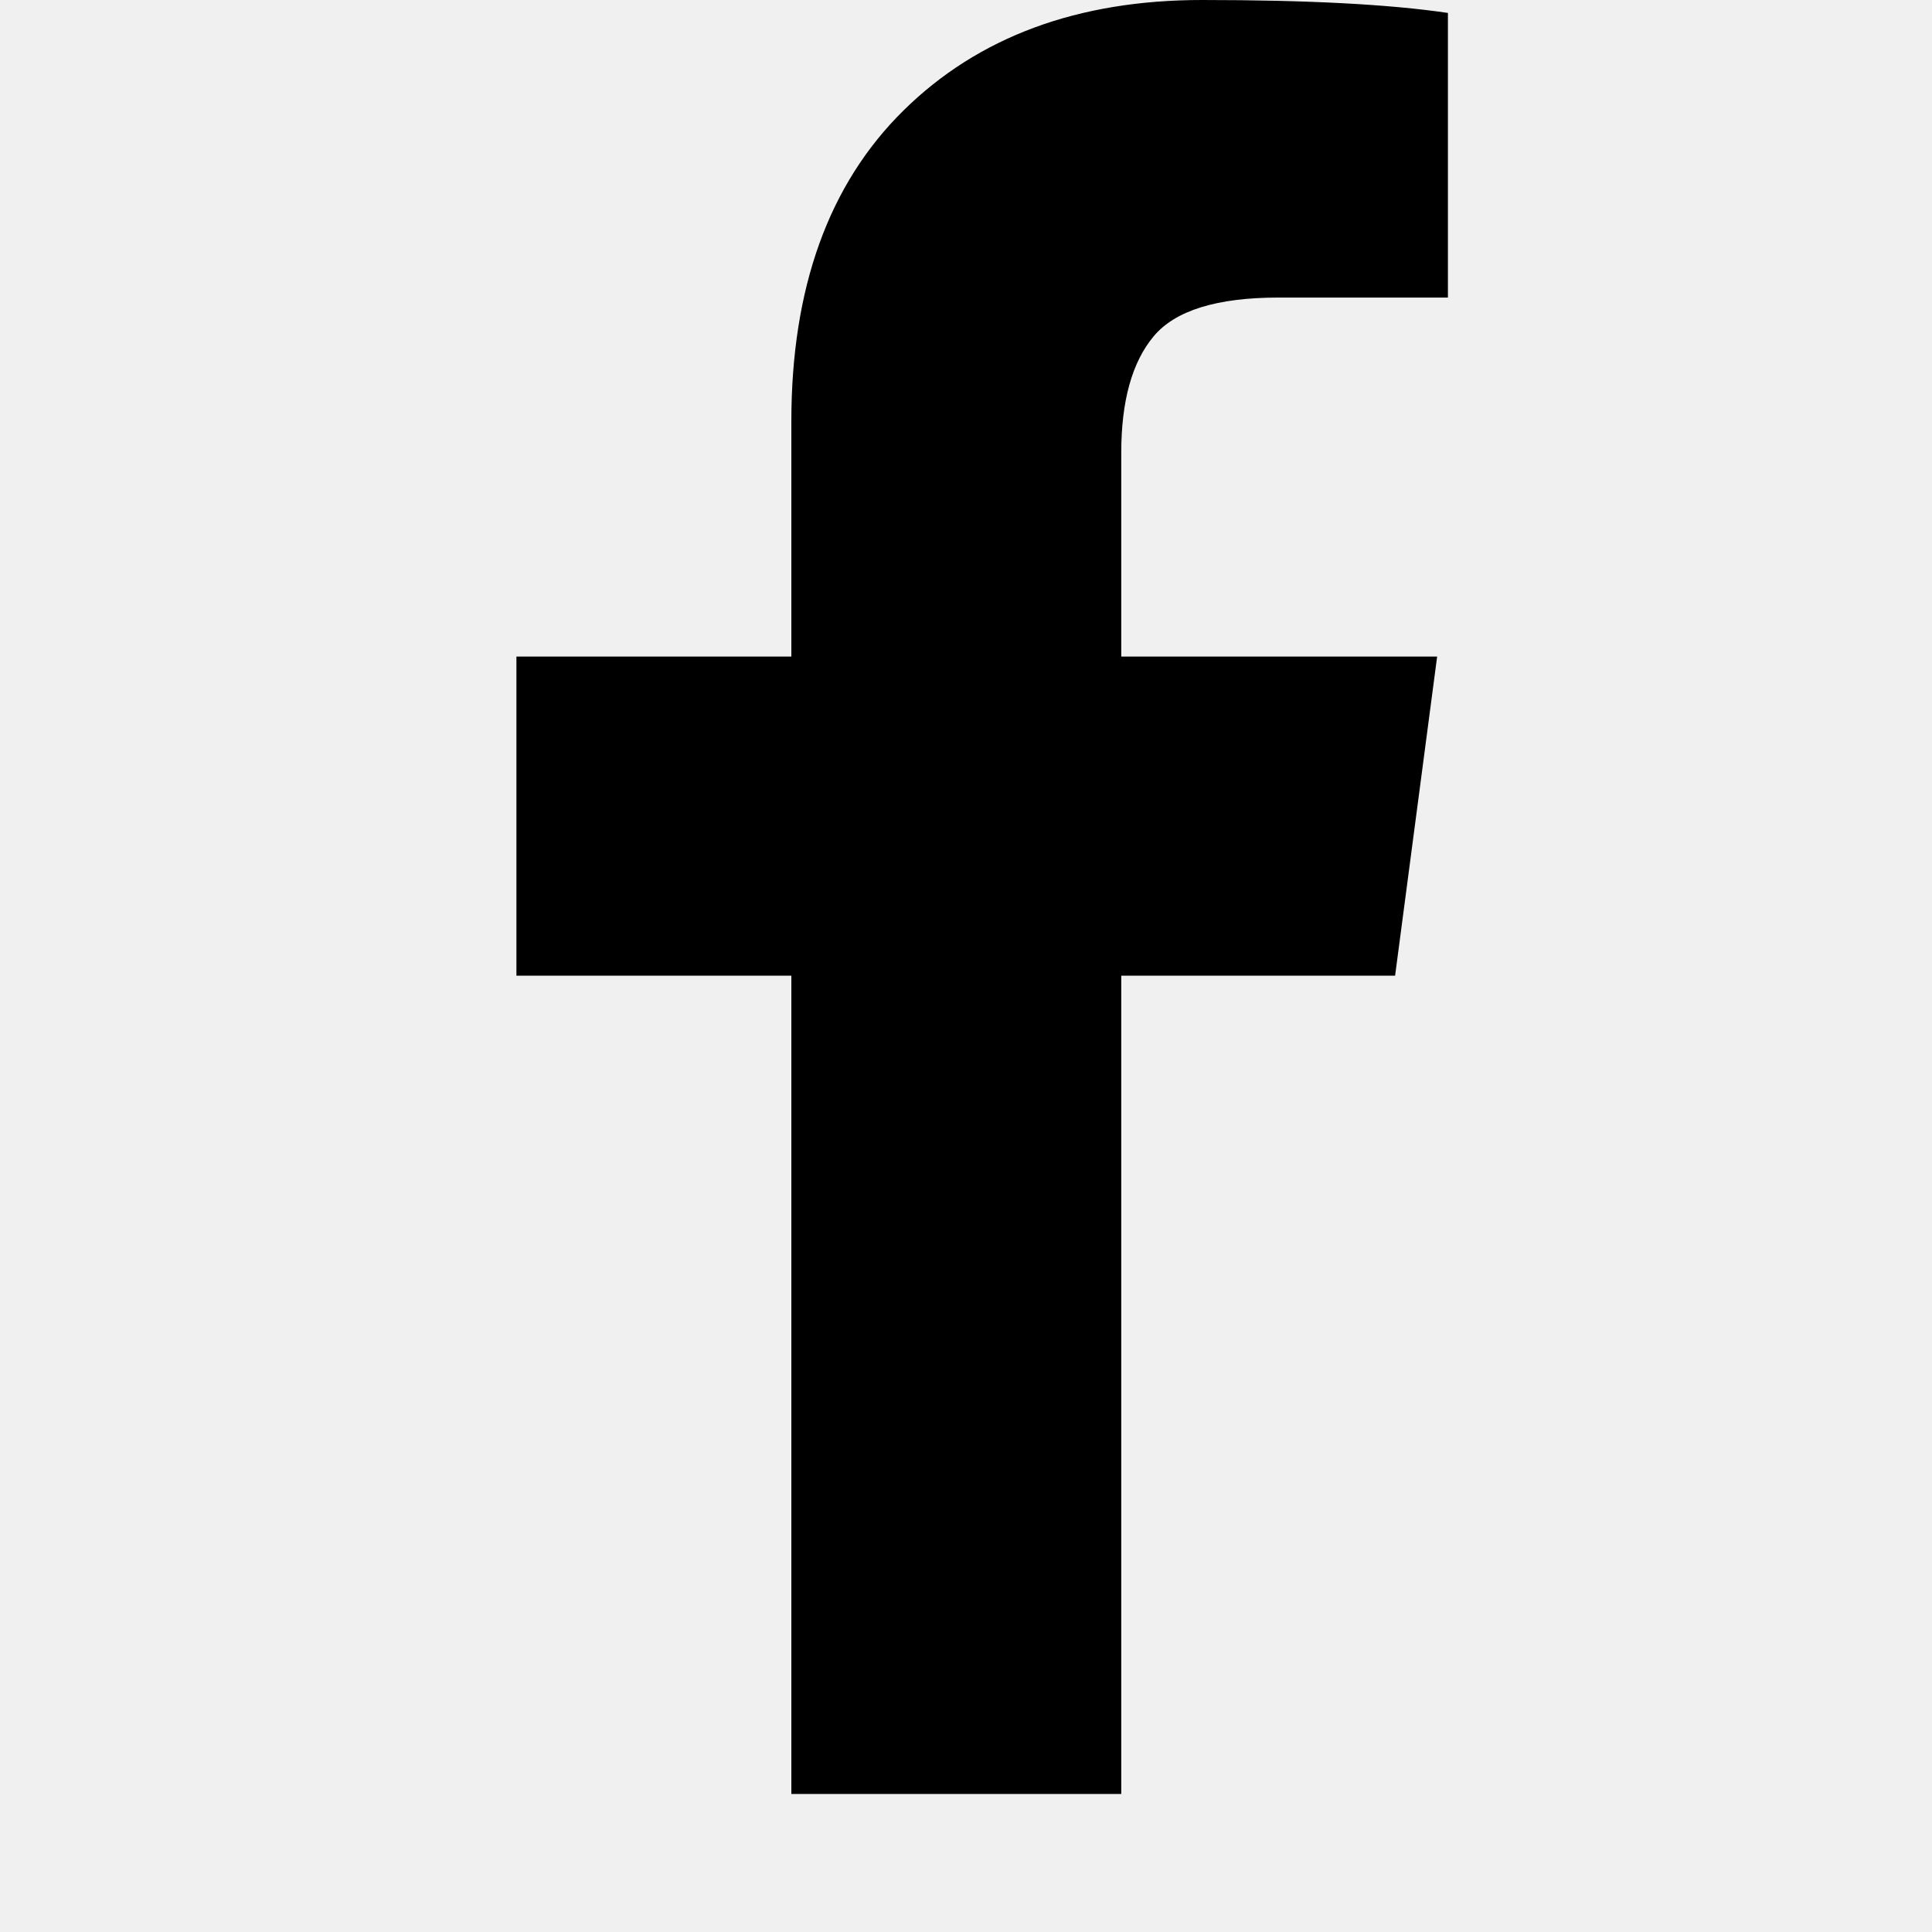
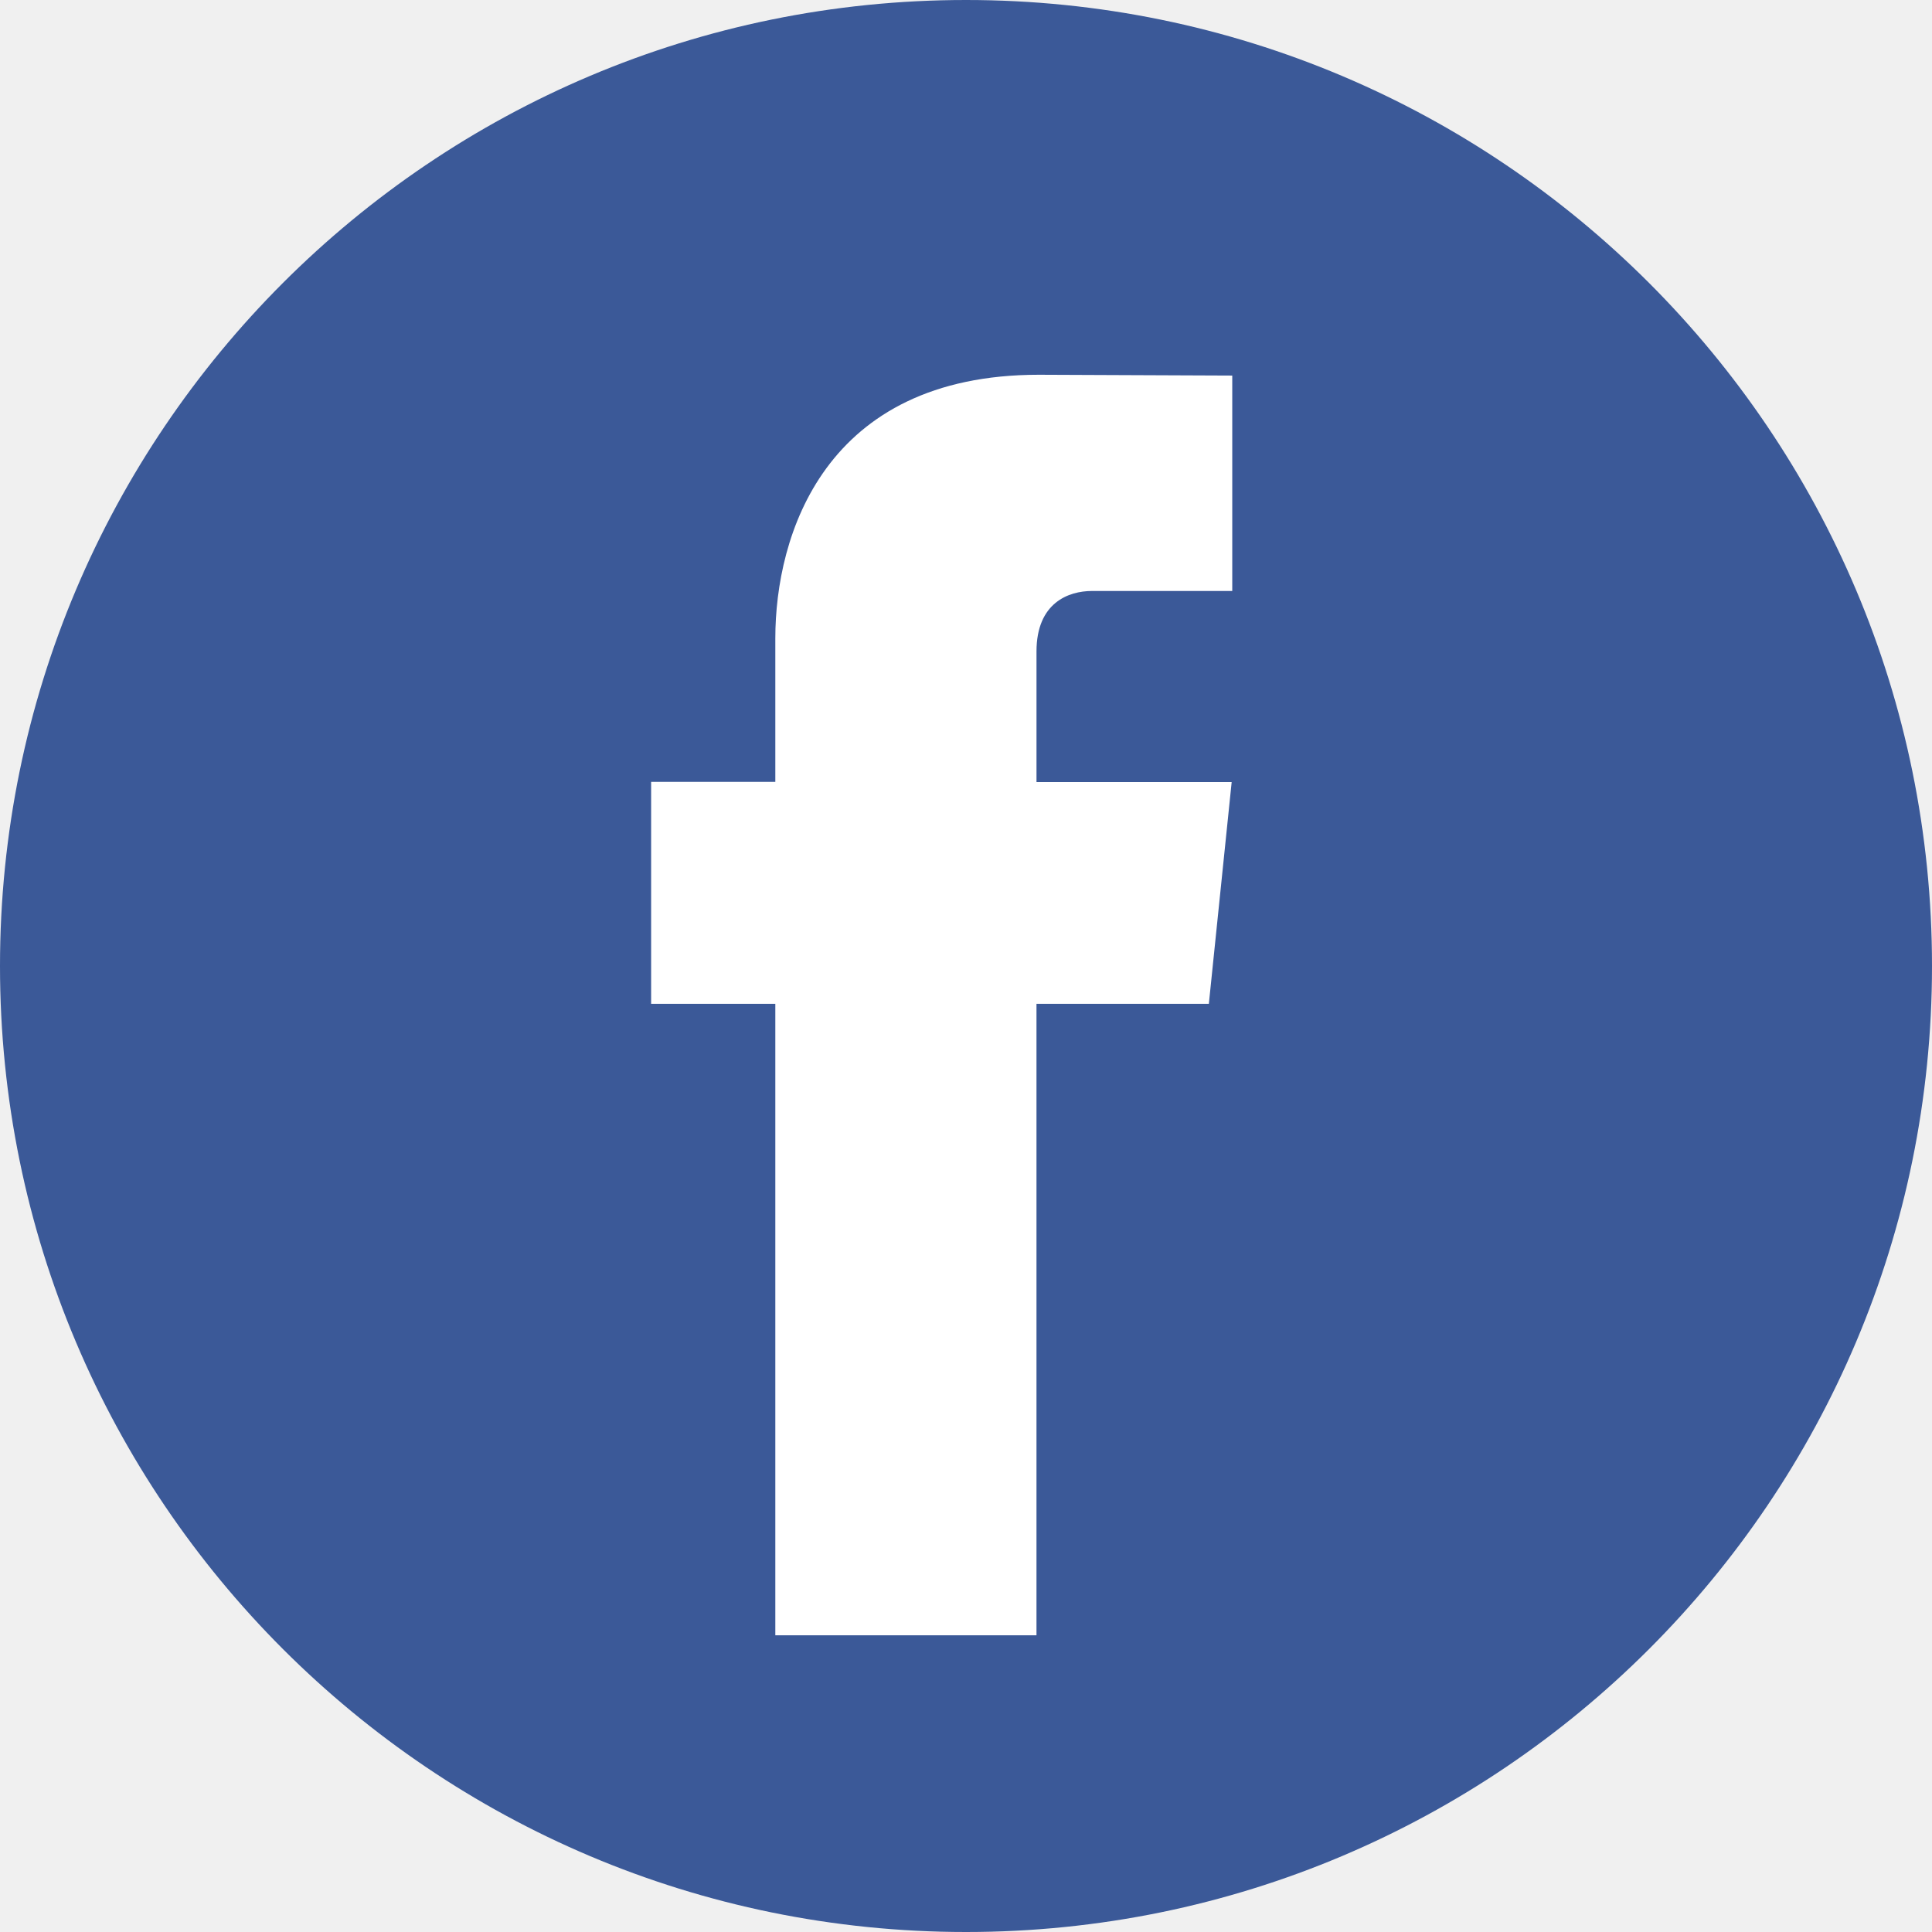
- <svg xmlns="http://www.w3.org/2000/svg" t="1570888316964" class="icon" viewBox="0 0 1024 1024" version="1.1" p-id="2502" width="64" height="64">
-   <defs>
-     <style type="text/css" />
-   </defs>
-   <path d="M767.429 6.857l0 150.857-89.714 0q-49.143 0-66.286 20.571t-17.143 61.714l0 108 167.429 0-22.286 169.143-145.143 0 0 433.714-174.857 0 0-433.714-145.714 0 0-169.143 145.714 0 0-124.571q0-106.286 59.429-164.857t158.286-58.571q84 0 130.286 6.857z" p-id="2503" />
+ <svg xmlns="http://www.w3.org/2000/svg" version="1.1" id="Capa_1" x="0px" y="0px" viewBox="0 0 112.196 112.196" style="enable-background:new 0 0 112.196 112.196;" xml:space="preserve">
+   <g>
+     <circle style="fill:#3B5998;" cx="56.098" cy="56.098" r="56.098" />
+     <path style="fill:#FFFFFF;" d="M70.201,58.294h-10.01v36.672H45.025V58.294h-7.213V45.406h7.213v-8.34    c0-5.964,2.833-15.303,15.301-15.303L71.56,21.81v12.51h-8.151c-1.337,0-3.217,0.668-3.217,3.513v7.585h11.334L70.201,58.294z" />
+   </g>
</svg>
